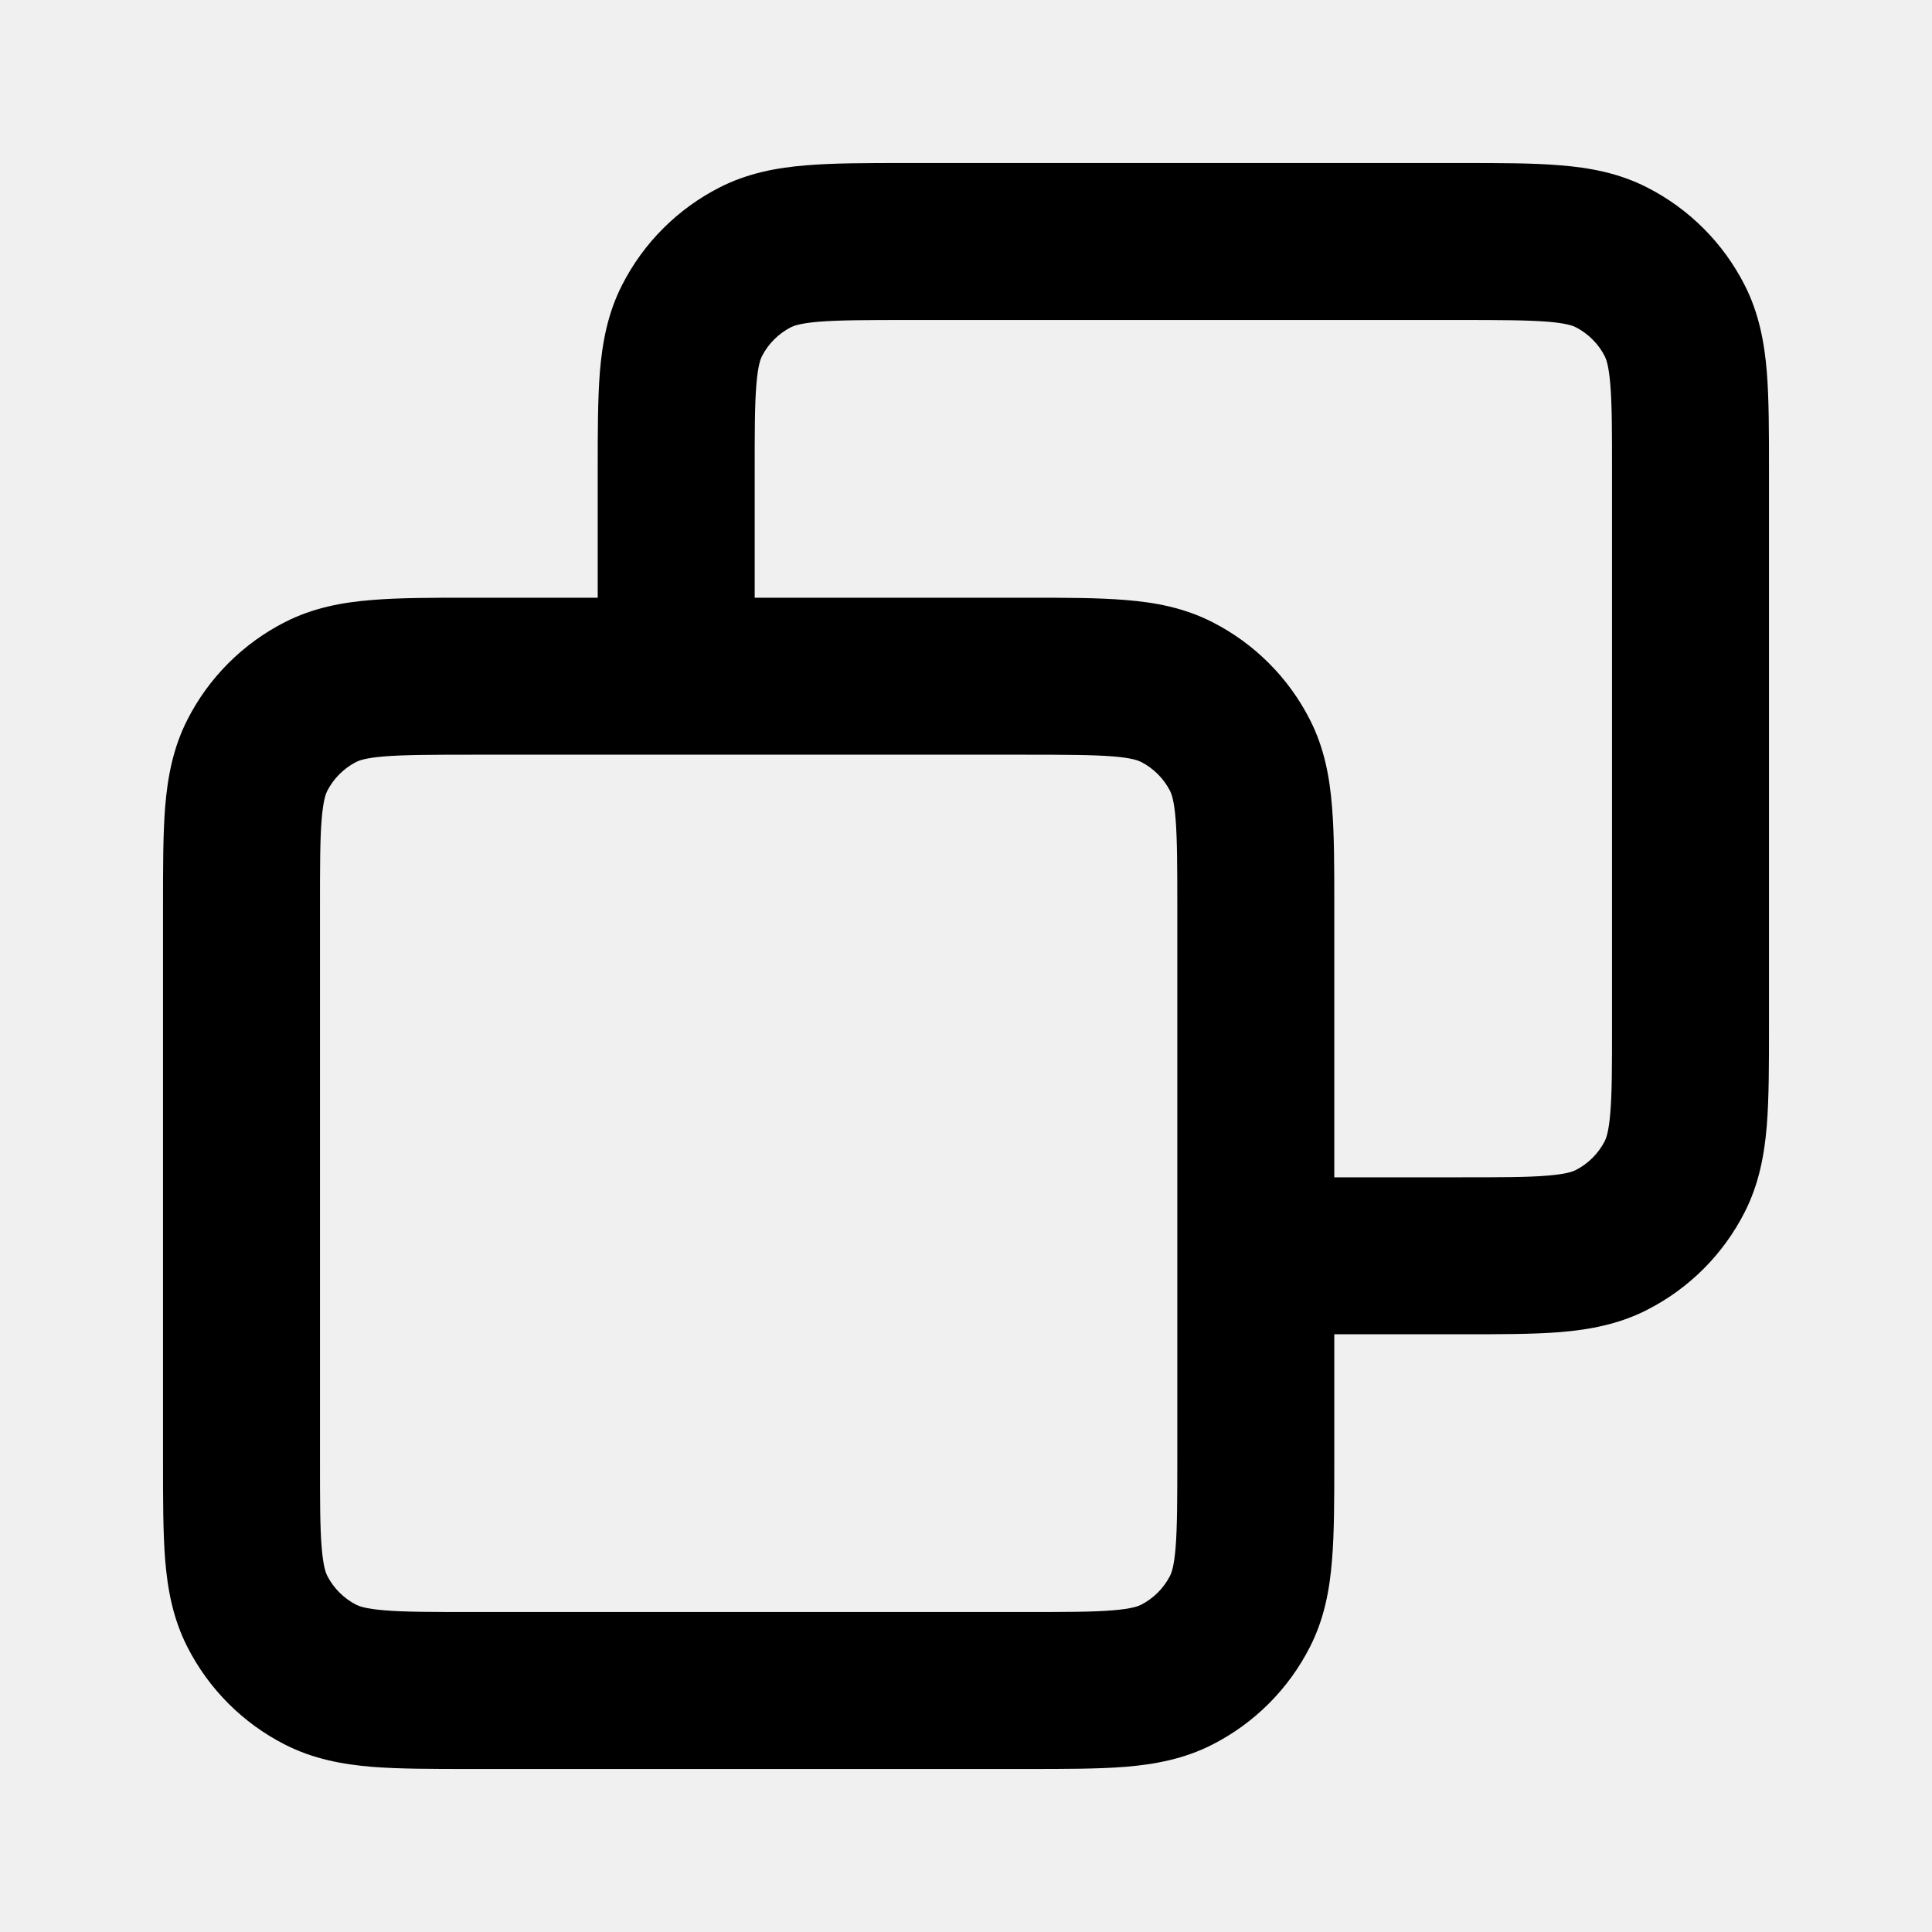
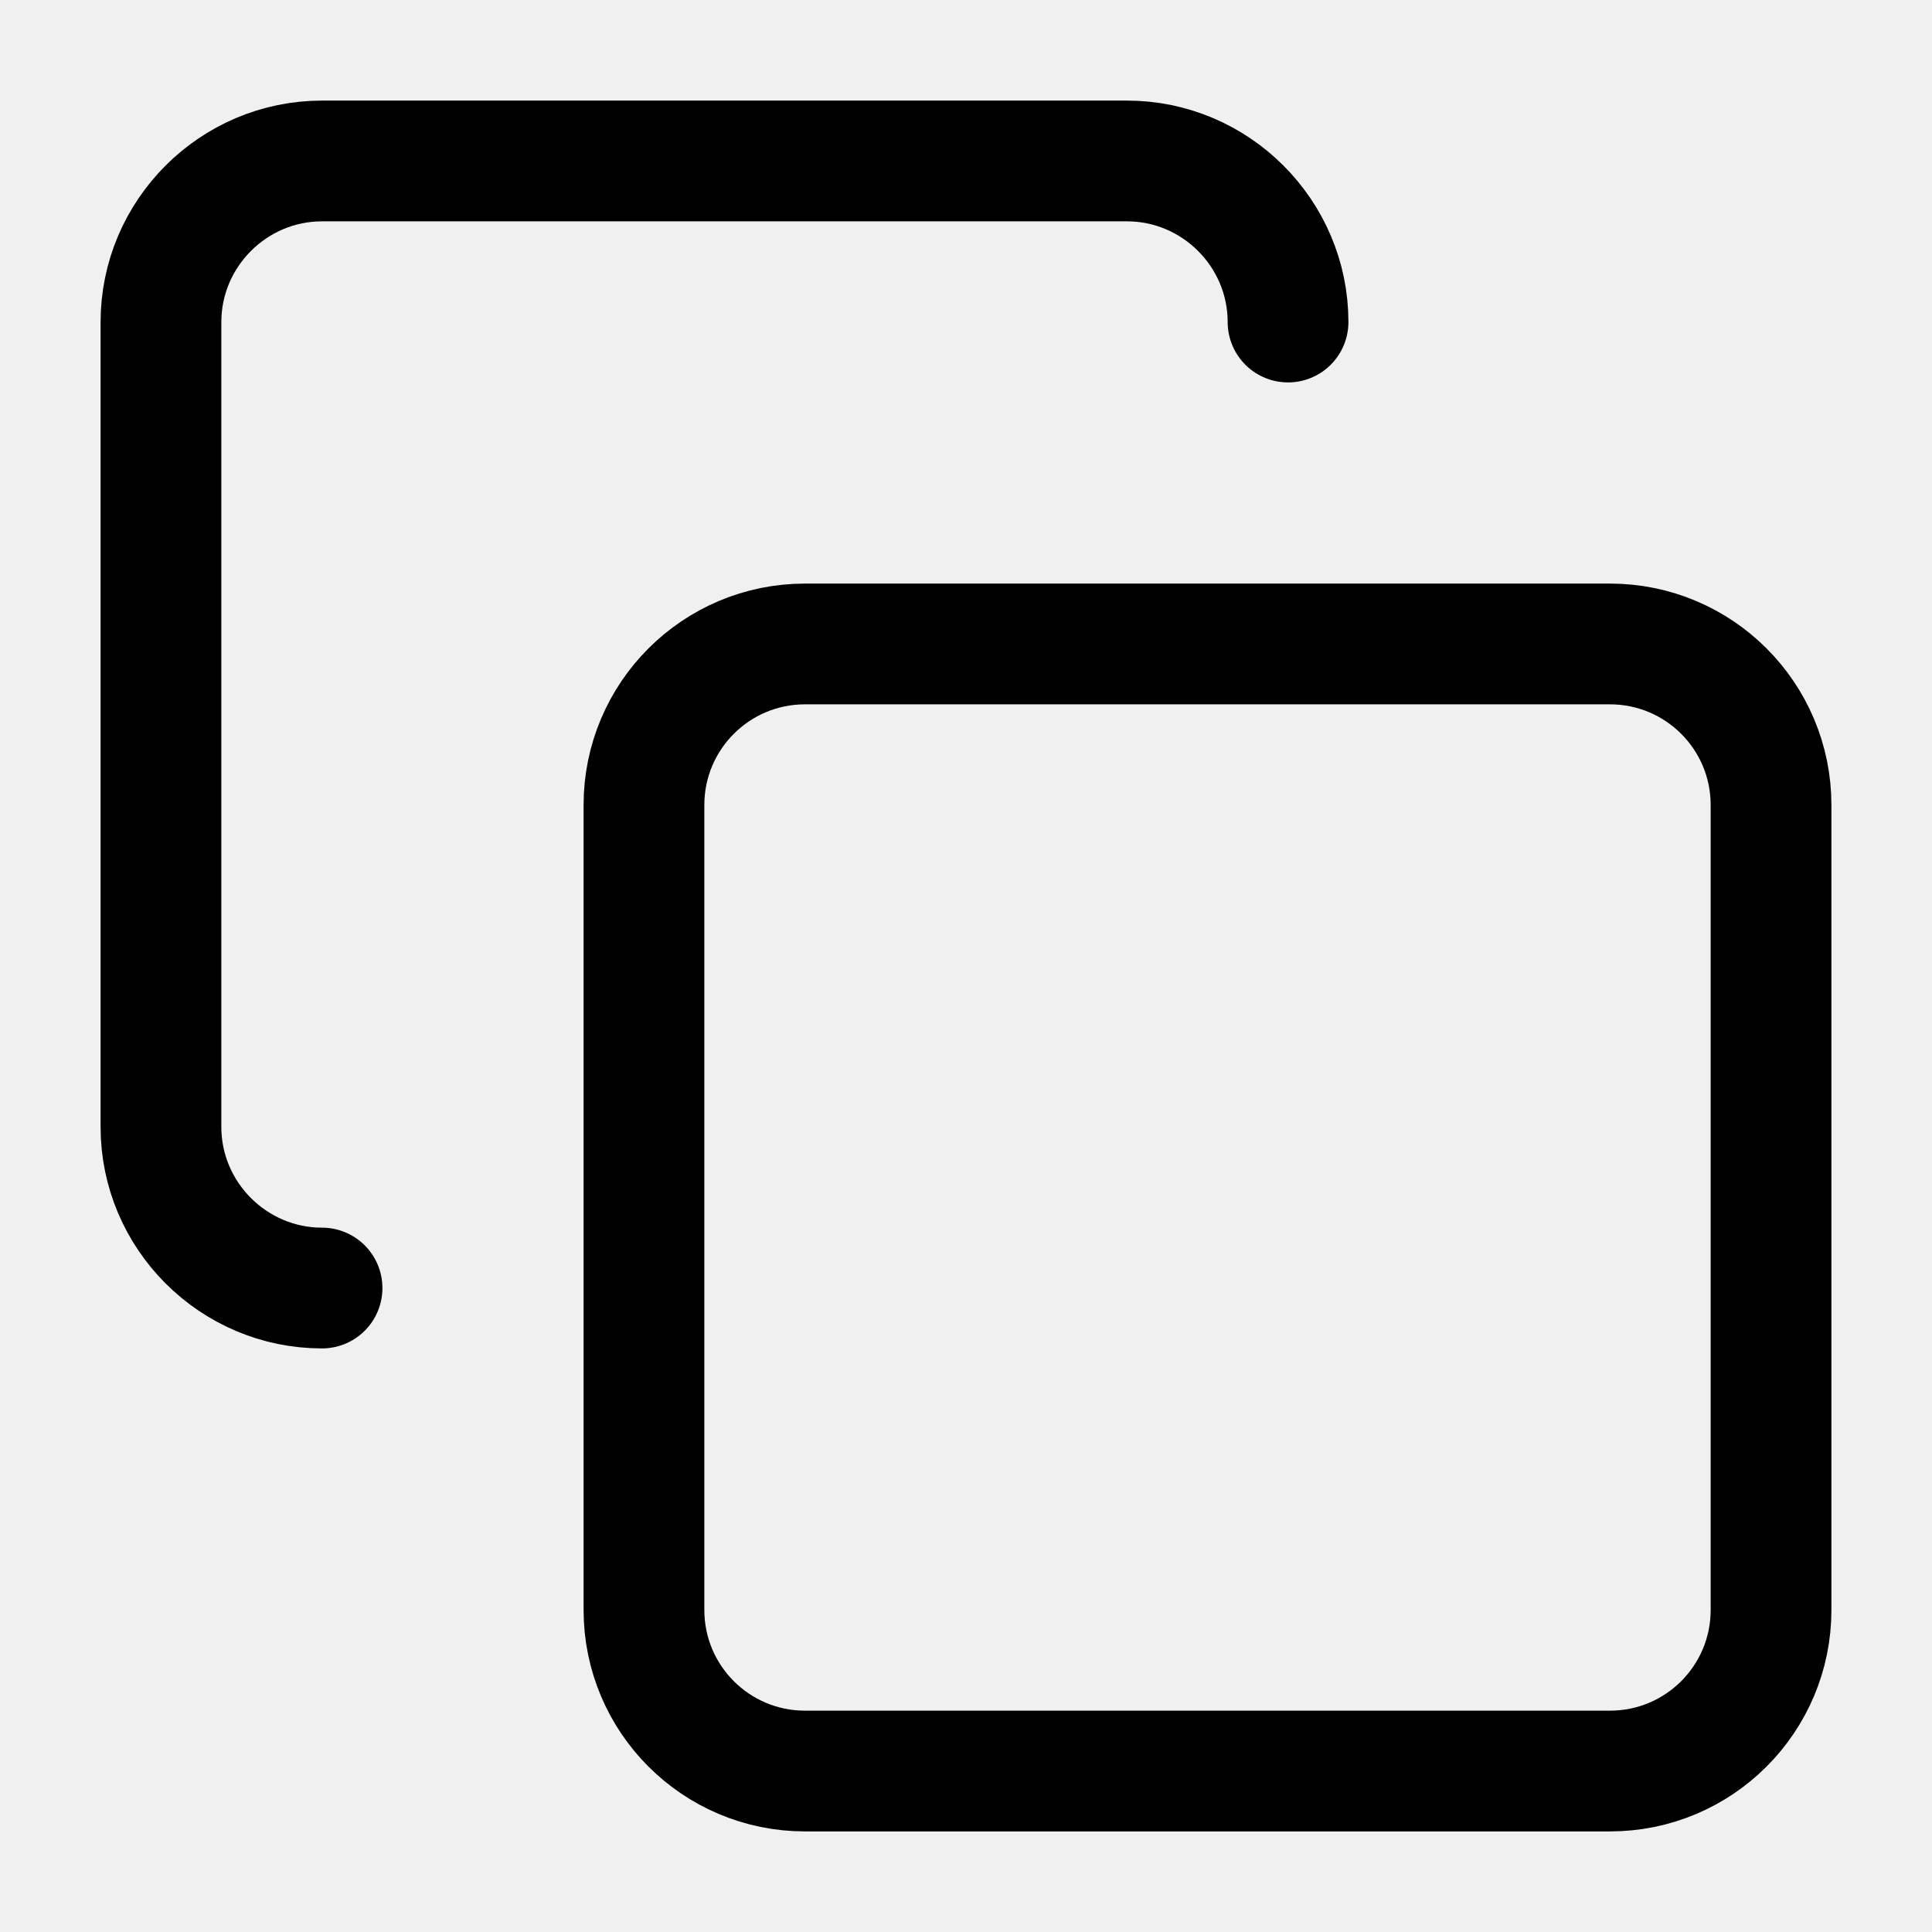
- <svg xmlns="http://www.w3.org/2000/svg" width="16" height="16" viewBox="0 0 16 16">
-   <path fill-rule="evenodd" clip-rule="evenodd" d="M7.495 1.35H12.105C12.42 1.35 12.694 1.35 12.921 1.369C13.161 1.388 13.405 1.432 13.64 1.552C13.988 1.729 14.271 2.012 14.448 2.36C14.568 2.595 14.612 2.839 14.632 3.079C14.65 3.306 14.65 3.58 14.65 3.895V8.505C14.65 8.82 14.65 9.094 14.632 9.321C14.612 9.561 14.568 9.805 14.448 10.04C14.271 10.388 13.988 10.671 13.64 10.848C13.405 10.968 13.161 11.012 12.921 11.032C12.694 11.05 12.42 11.05 12.105 11.05H11.05V12.105C11.05 12.42 11.05 12.694 11.031 12.921C11.012 13.162 10.968 13.405 10.848 13.64C10.671 13.988 10.388 14.271 10.04 14.448C9.805 14.568 9.561 14.612 9.321 14.632C9.094 14.65 8.82 14.65 8.505 14.65H3.895C3.58 14.65 3.306 14.65 3.079 14.632C2.839 14.612 2.595 14.568 2.36 14.448C2.012 14.271 1.729 13.988 1.552 13.64C1.432 13.405 1.388 13.162 1.368 12.921C1.35 12.694 1.35 12.42 1.35 12.105V7.495C1.35 7.18 1.35 6.906 1.368 6.679C1.388 6.439 1.432 6.195 1.552 5.96C1.729 5.612 2.012 5.329 2.36 5.152C2.595 5.032 2.839 4.988 3.079 4.969C3.306 4.95 3.58 4.95 3.895 4.95L4.95 4.95L4.95 3.895C4.95 3.58 4.95 3.306 4.968 3.079C4.988 2.839 5.032 2.595 5.152 2.36C5.329 2.012 5.612 1.729 5.96 1.552C6.195 1.432 6.439 1.388 6.679 1.369C6.906 1.35 7.18 1.35 7.495 1.35ZM3.92 6.25C3.573 6.25 3.352 6.251 3.185 6.264C3.025 6.277 2.972 6.299 2.95 6.31C2.847 6.363 2.763 6.447 2.71 6.55C2.699 6.572 2.677 6.625 2.664 6.785C2.65 6.952 2.65 7.173 2.65 7.52V12.08C2.65 12.427 2.65 12.648 2.664 12.815C2.677 12.975 2.699 13.028 2.71 13.05C2.763 13.153 2.847 13.237 2.95 13.29C2.972 13.301 3.025 13.323 3.185 13.336C3.352 13.35 3.573 13.35 3.92 13.35H8.48C8.827 13.35 9.048 13.35 9.215 13.336C9.375 13.323 9.428 13.301 9.45 13.29C9.553 13.237 9.637 13.153 9.69 13.05C9.701 13.028 9.723 12.975 9.736 12.815C9.749 12.648 9.75 12.427 9.75 12.08V7.52C9.75 7.173 9.749 6.952 9.736 6.785C9.723 6.625 9.701 6.572 9.69 6.55C9.637 6.447 9.553 6.363 9.45 6.31C9.428 6.299 9.375 6.277 9.215 6.264C9.048 6.251 8.827 6.25 8.48 6.25H3.92ZM11.05 9.75V7.495C11.05 7.18 11.05 6.906 11.031 6.679C11.012 6.439 10.968 6.195 10.848 5.96C10.671 5.612 10.388 5.329 10.04 5.152C9.805 5.032 9.561 4.988 9.321 4.969C9.094 4.95 8.82 4.95 8.505 4.95L6.25 4.95V3.92C6.25 3.573 6.25 3.352 6.264 3.185C6.277 3.025 6.299 2.972 6.31 2.95C6.363 2.847 6.447 2.763 6.55 2.71C6.572 2.699 6.625 2.677 6.785 2.664C6.952 2.651 7.173 2.65 7.52 2.65H12.08C12.427 2.65 12.648 2.651 12.815 2.664C12.975 2.677 13.028 2.699 13.05 2.71C13.153 2.763 13.237 2.847 13.29 2.95C13.301 2.972 13.323 3.025 13.336 3.185C13.35 3.352 13.35 3.573 13.35 3.92V8.48C13.35 8.827 13.35 9.048 13.336 9.215C13.323 9.375 13.301 9.428 13.29 9.45C13.237 9.553 13.153 9.637 13.05 9.69C13.028 9.701 12.975 9.723 12.815 9.736C12.648 9.75 12.427 9.75 12.08 9.75H11.05Z" />
+ <svg xmlns="http://www.w3.org/2000/svg" width="16" height="16" viewBox="0 0 16 16" fill="none">
+   <g clip-path="url(#clip0_23_159)">
+     <path d="M13.333 5.333H6.667C5.93 5.333 5.333 5.93 5.333 6.667V13.333C5.333 14.07 5.93 14.667 6.667 14.667H13.333C14.07 14.667 14.667 14.07 14.667 13.333V6.667C14.667 5.93 14.07 5.333 13.333 5.333Z" stroke="currentColor" stroke-linecap="round" stroke-linejoin="round" />
+     <path d="M2.667 10.667C1.933 10.667 1.333 10.067 1.333 9.333V2.667C1.333 1.933 1.933 1.333 2.667 1.333H9.333C10.067 1.333 10.667 1.933 10.667 2.667" stroke="currentColor" stroke-linecap="round" stroke-linejoin="round" />
+   </g>
+   <defs>
+     <clipPath id="clip0_23_159">
+       <rect width="16" height="16" fill="white" />
+     </clipPath>
+   </defs>
</svg>
